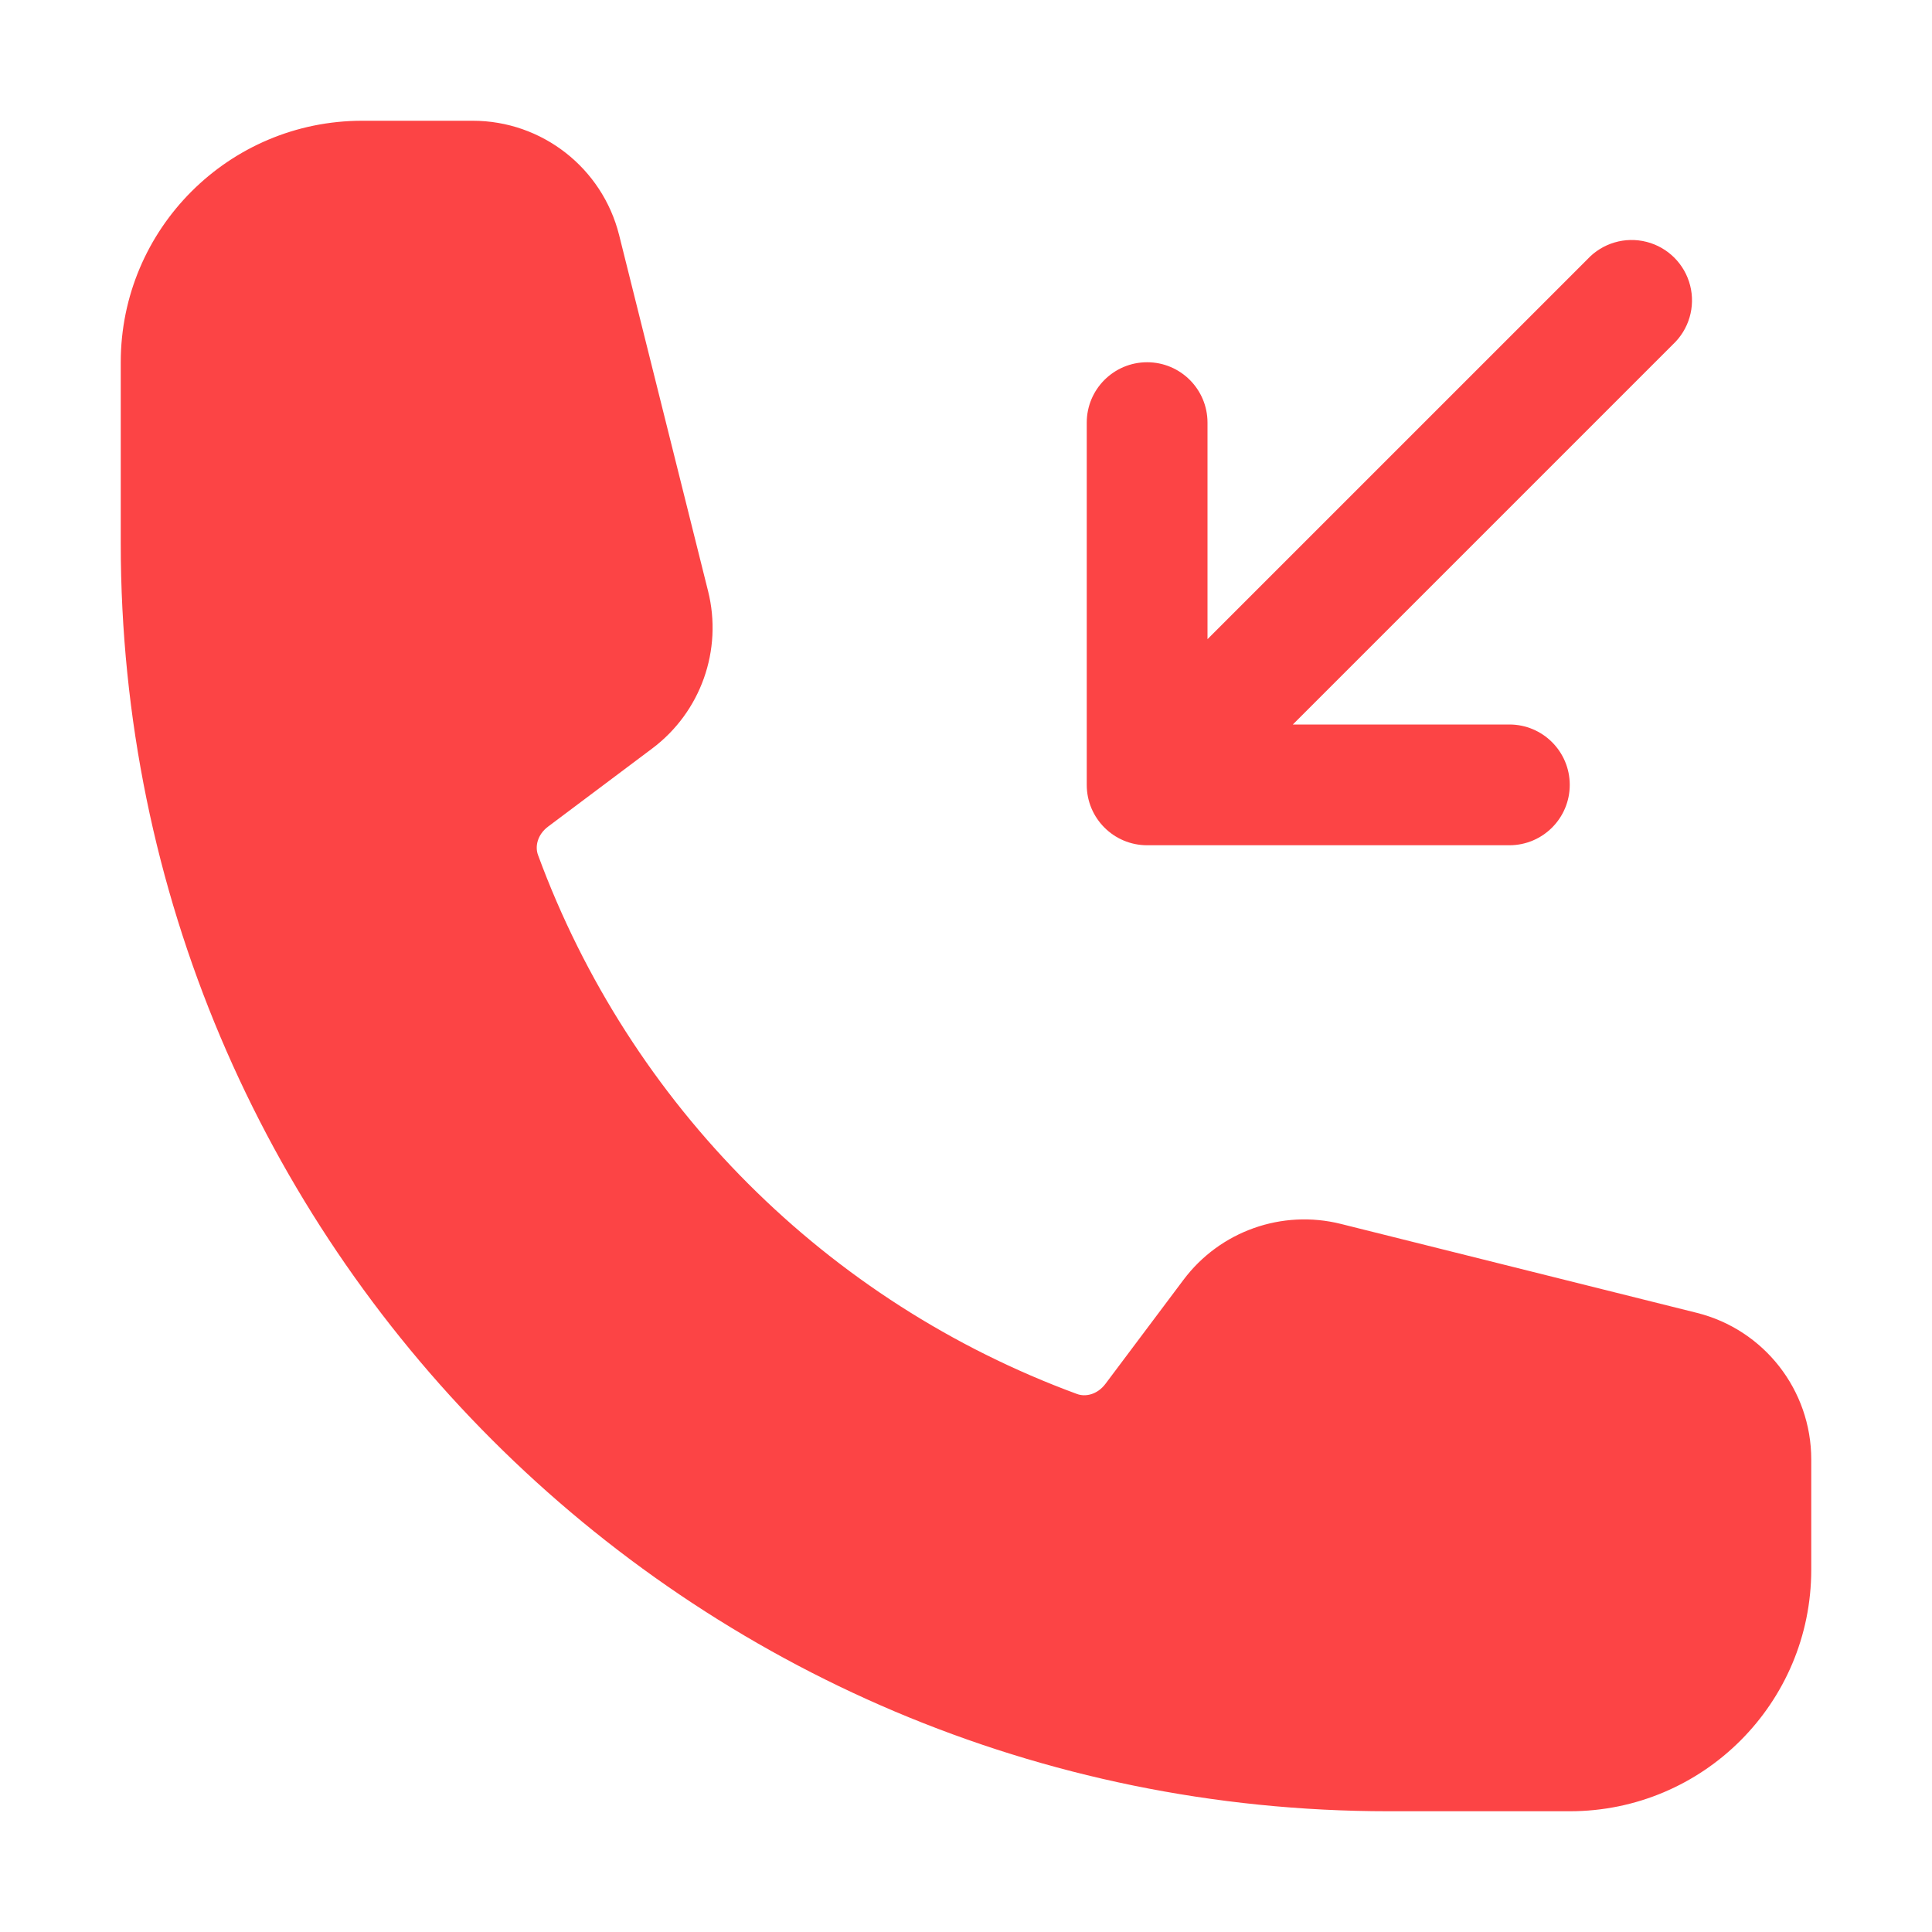
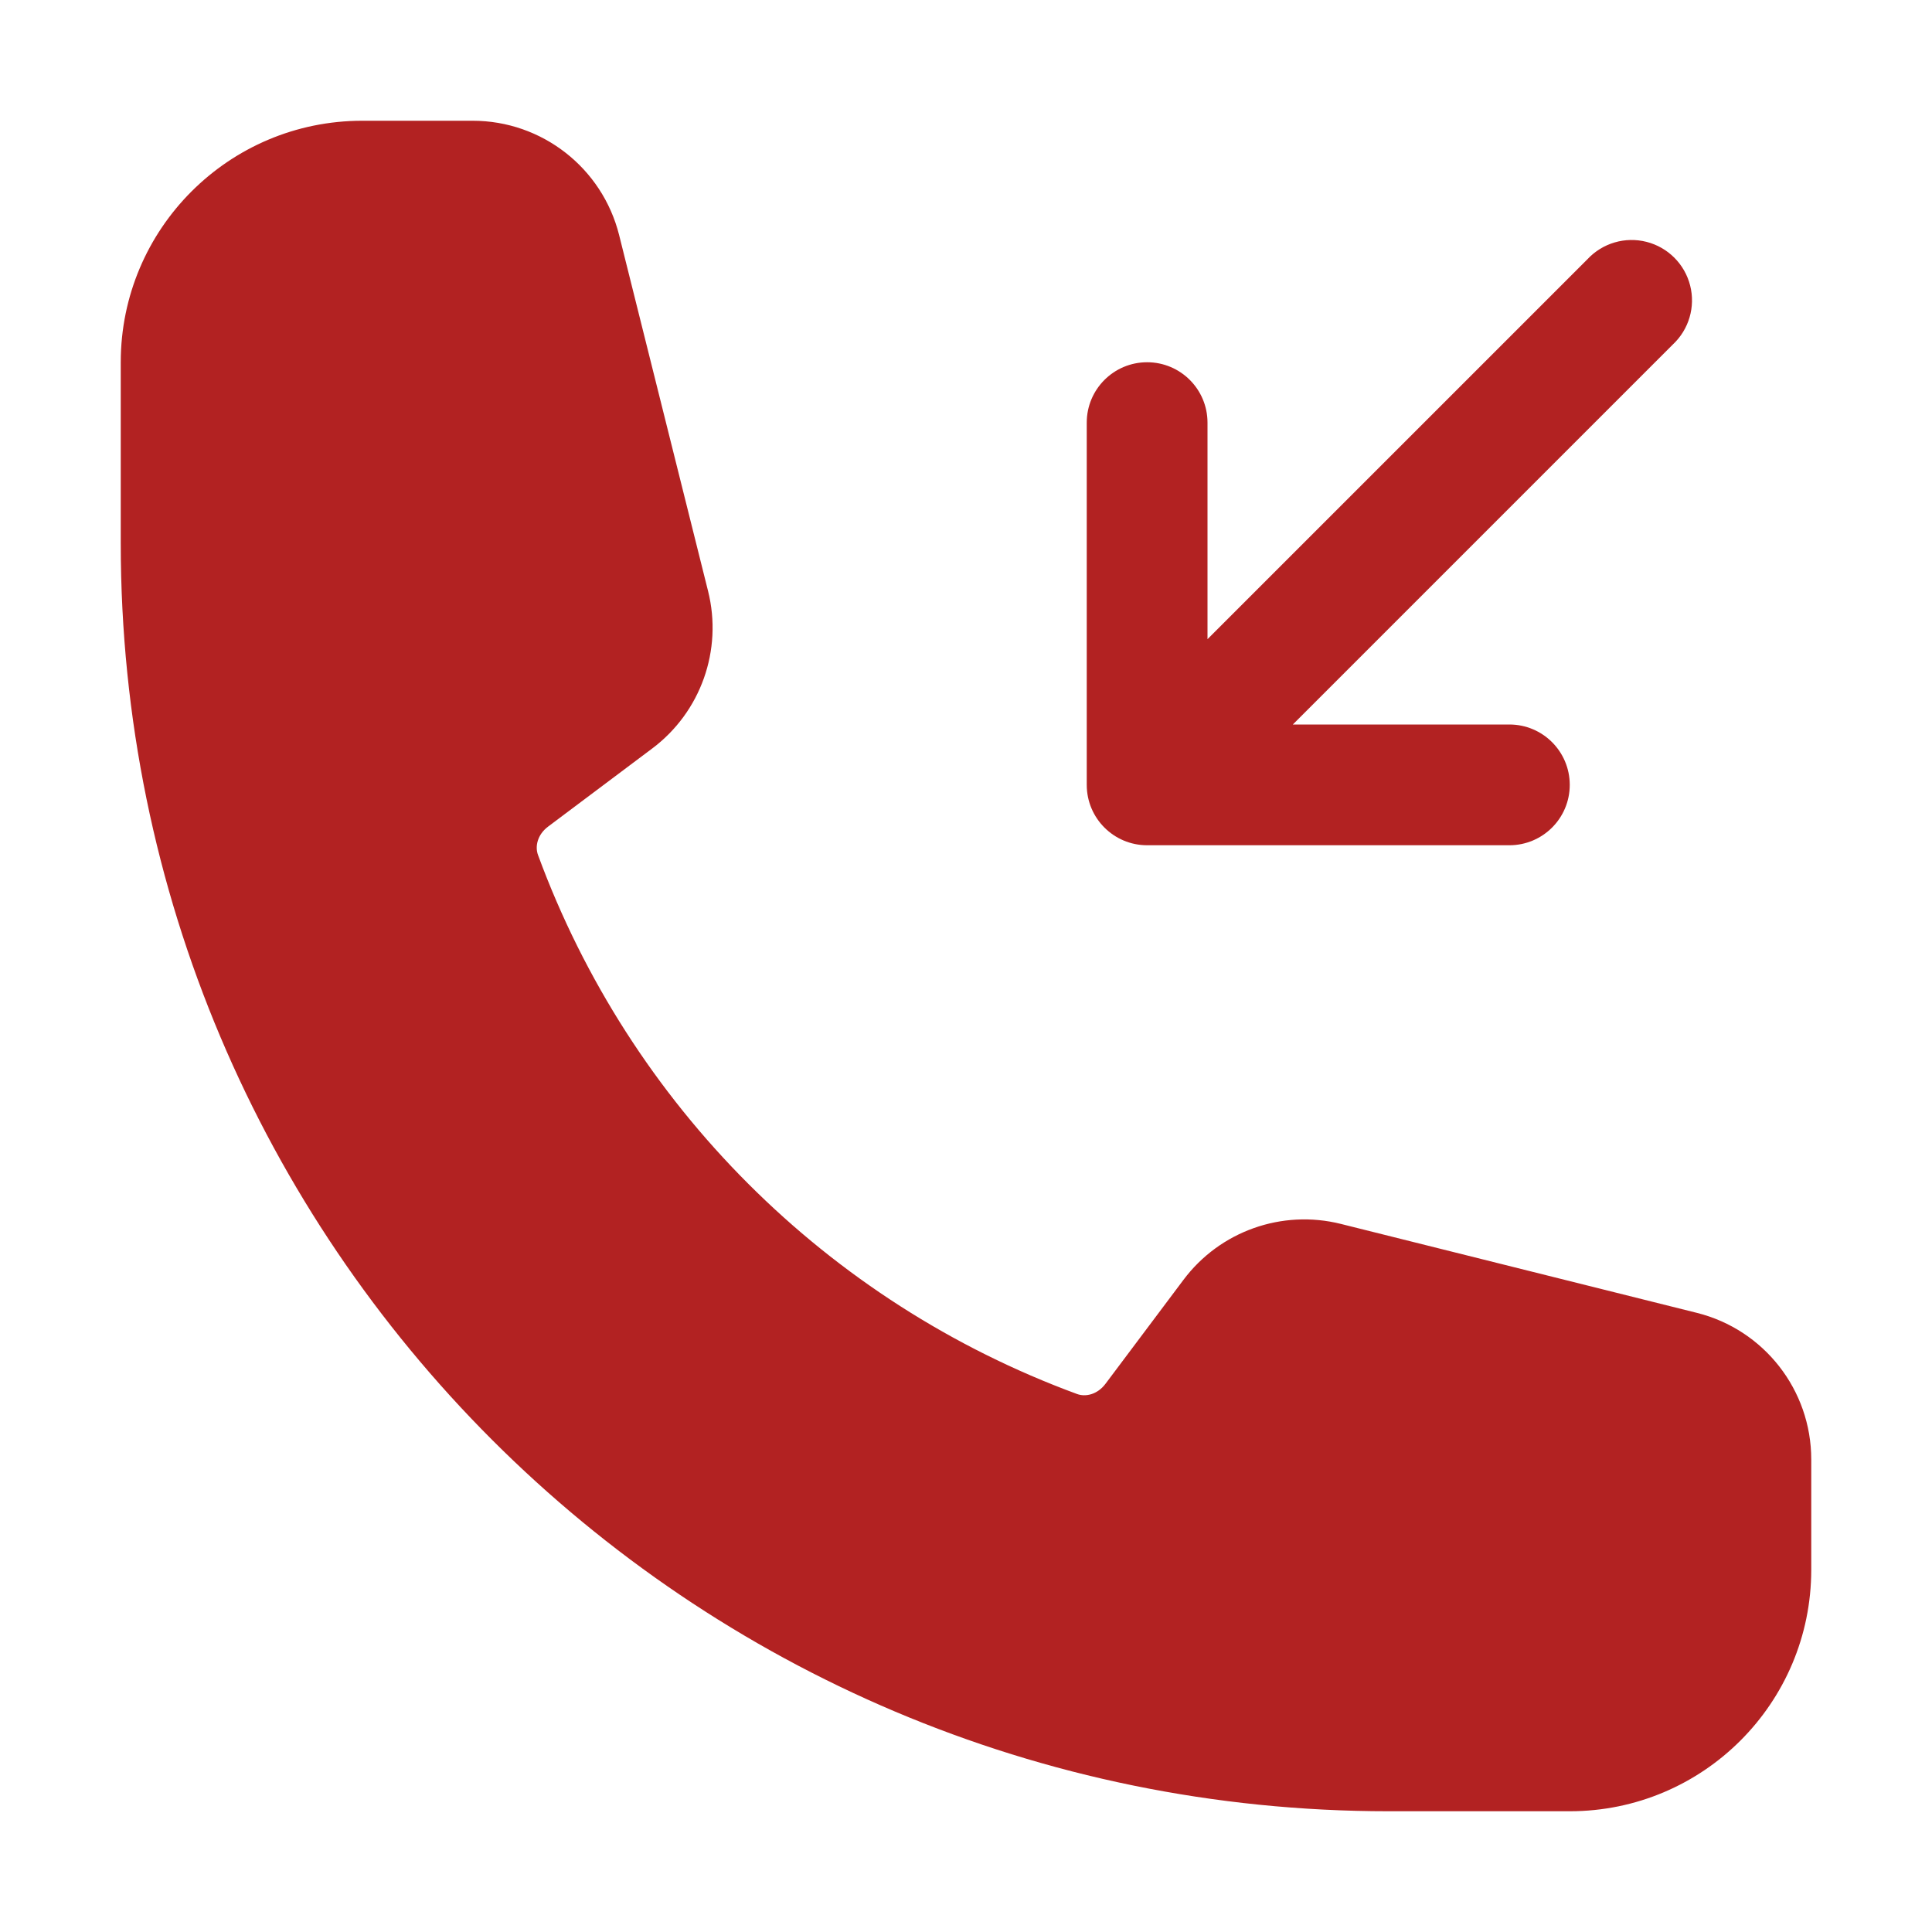
- <svg xmlns="http://www.w3.org/2000/svg" viewBox="0 0 24 24" fill="#fc4445" class="size-6">
+ <svg xmlns="http://www.w3.org/2000/svg" viewBox="0 0 24 24" fill="#B22222" class="size-6">
  <path fill-rule="evenodd" d="M19.5 9.75a.75.75 0 0 1-.75.75h-4.5a.75.75 0 0 1-.75-.75v-4.5a.75.75 0 0 1 1.5 0v2.69l4.72-4.72a.75.75 0 1 1 1.06 1.06L16.06 9h2.69a.75.75 0 0 1 .75.75Z" clip-rule="evenodd" />
  <path fill-rule="evenodd" d="M1.5 4.5a3 3 0 0 1 3-3h1.372c.86 0 1.61.586 1.819 1.42l1.105 4.423a1.875 1.875 0 0 1-.694 1.955l-1.293.97c-.135.101-.164.249-.126.352a11.285 11.285 0 0 0 6.697 6.697c.103.038.25.009.352-.126l.97-1.293a1.875 1.875 0 0 1 1.955-.694l4.423 1.105c.834.209 1.42.959 1.42 1.82V19.5a3 3 0 0 1-3 3h-2.25C8.552 22.5 1.5 15.448 1.5 6.75V4.5Z" clip-rule="evenodd" />
</svg>
